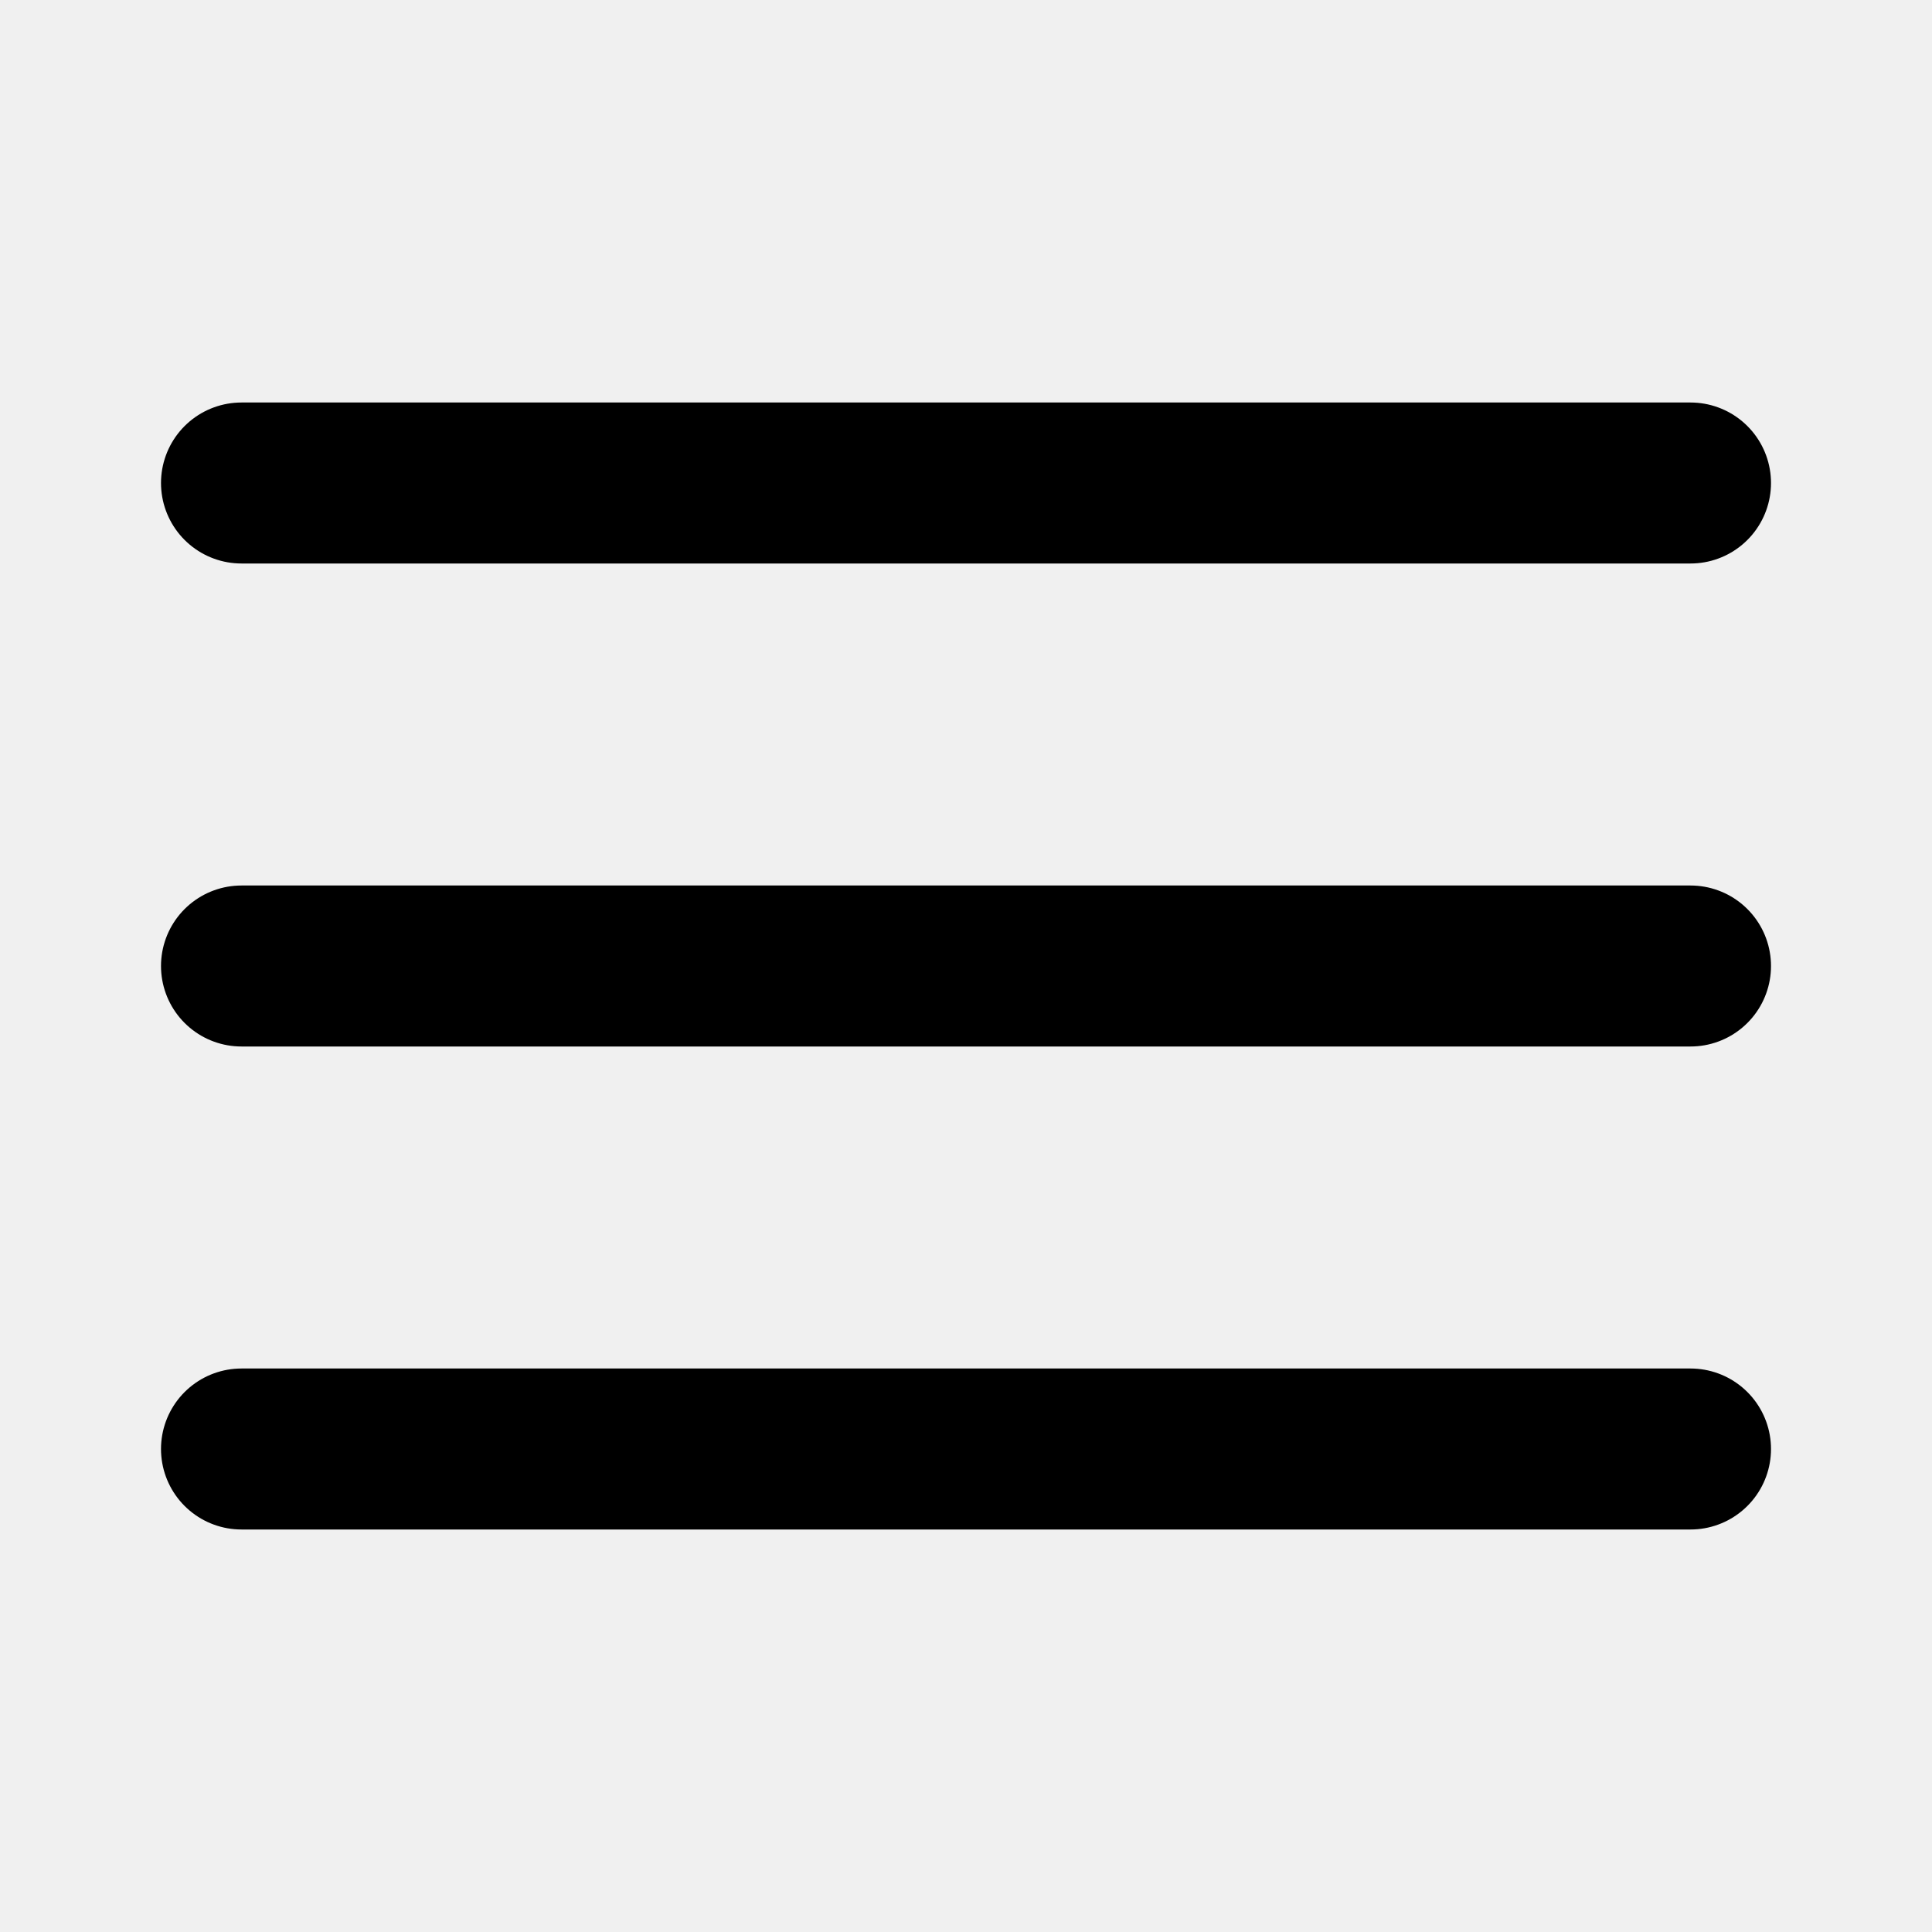
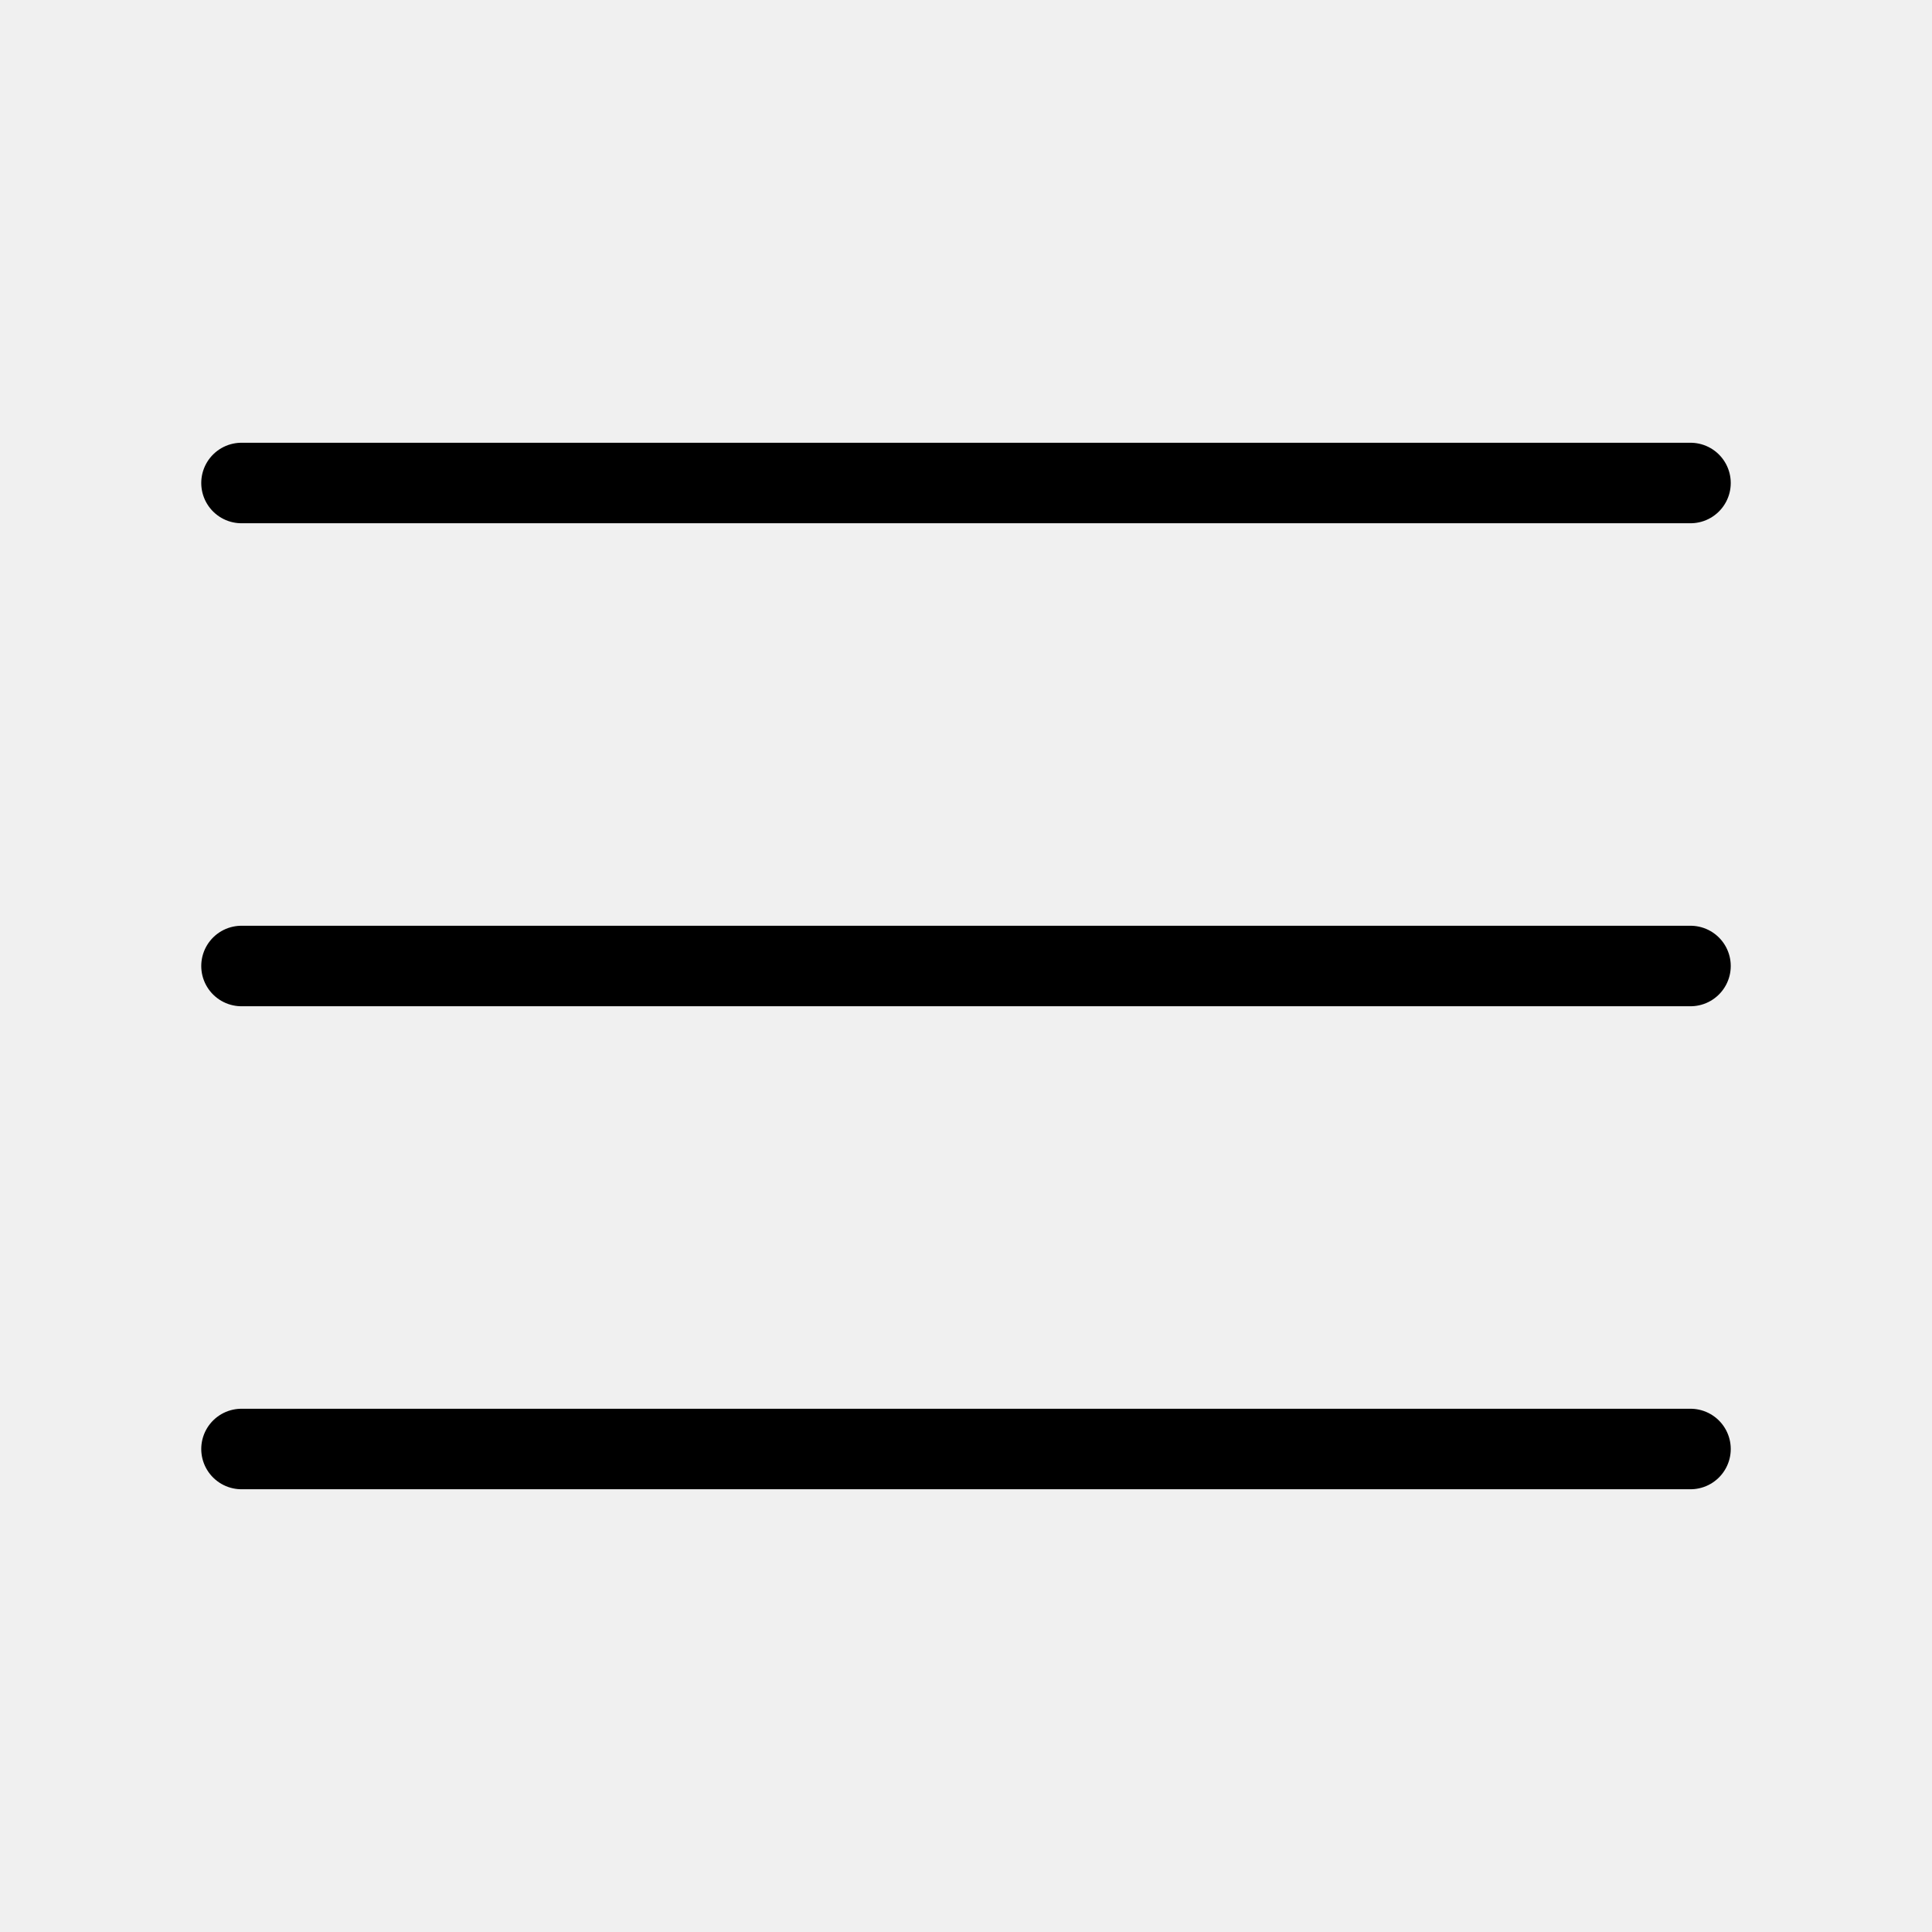
- <svg xmlns="http://www.w3.org/2000/svg" width="24" height="24" viewBox="0 0 24 24" fill="white" stroke="currentColor" stroke-width="2" stroke-linecap="round" stroke-linejoin="round" className="feather feather-menu">
+ <svg xmlns="http://www.w3.org/2000/svg" width="24" height="24" viewBox="0 0 24 24" fill="white" stroke="currentColor" strokeWidth="2" stroke-linecap="round" stroke-linejoin="round" className="feather feather-menu">
  <line x1="3" y1="12" x2="21" y2="12" />
  <line x1="3" y1="6" x2="21" y2="6" />
  <line x1="3" y1="18" x2="21" y2="18" />
</svg>
